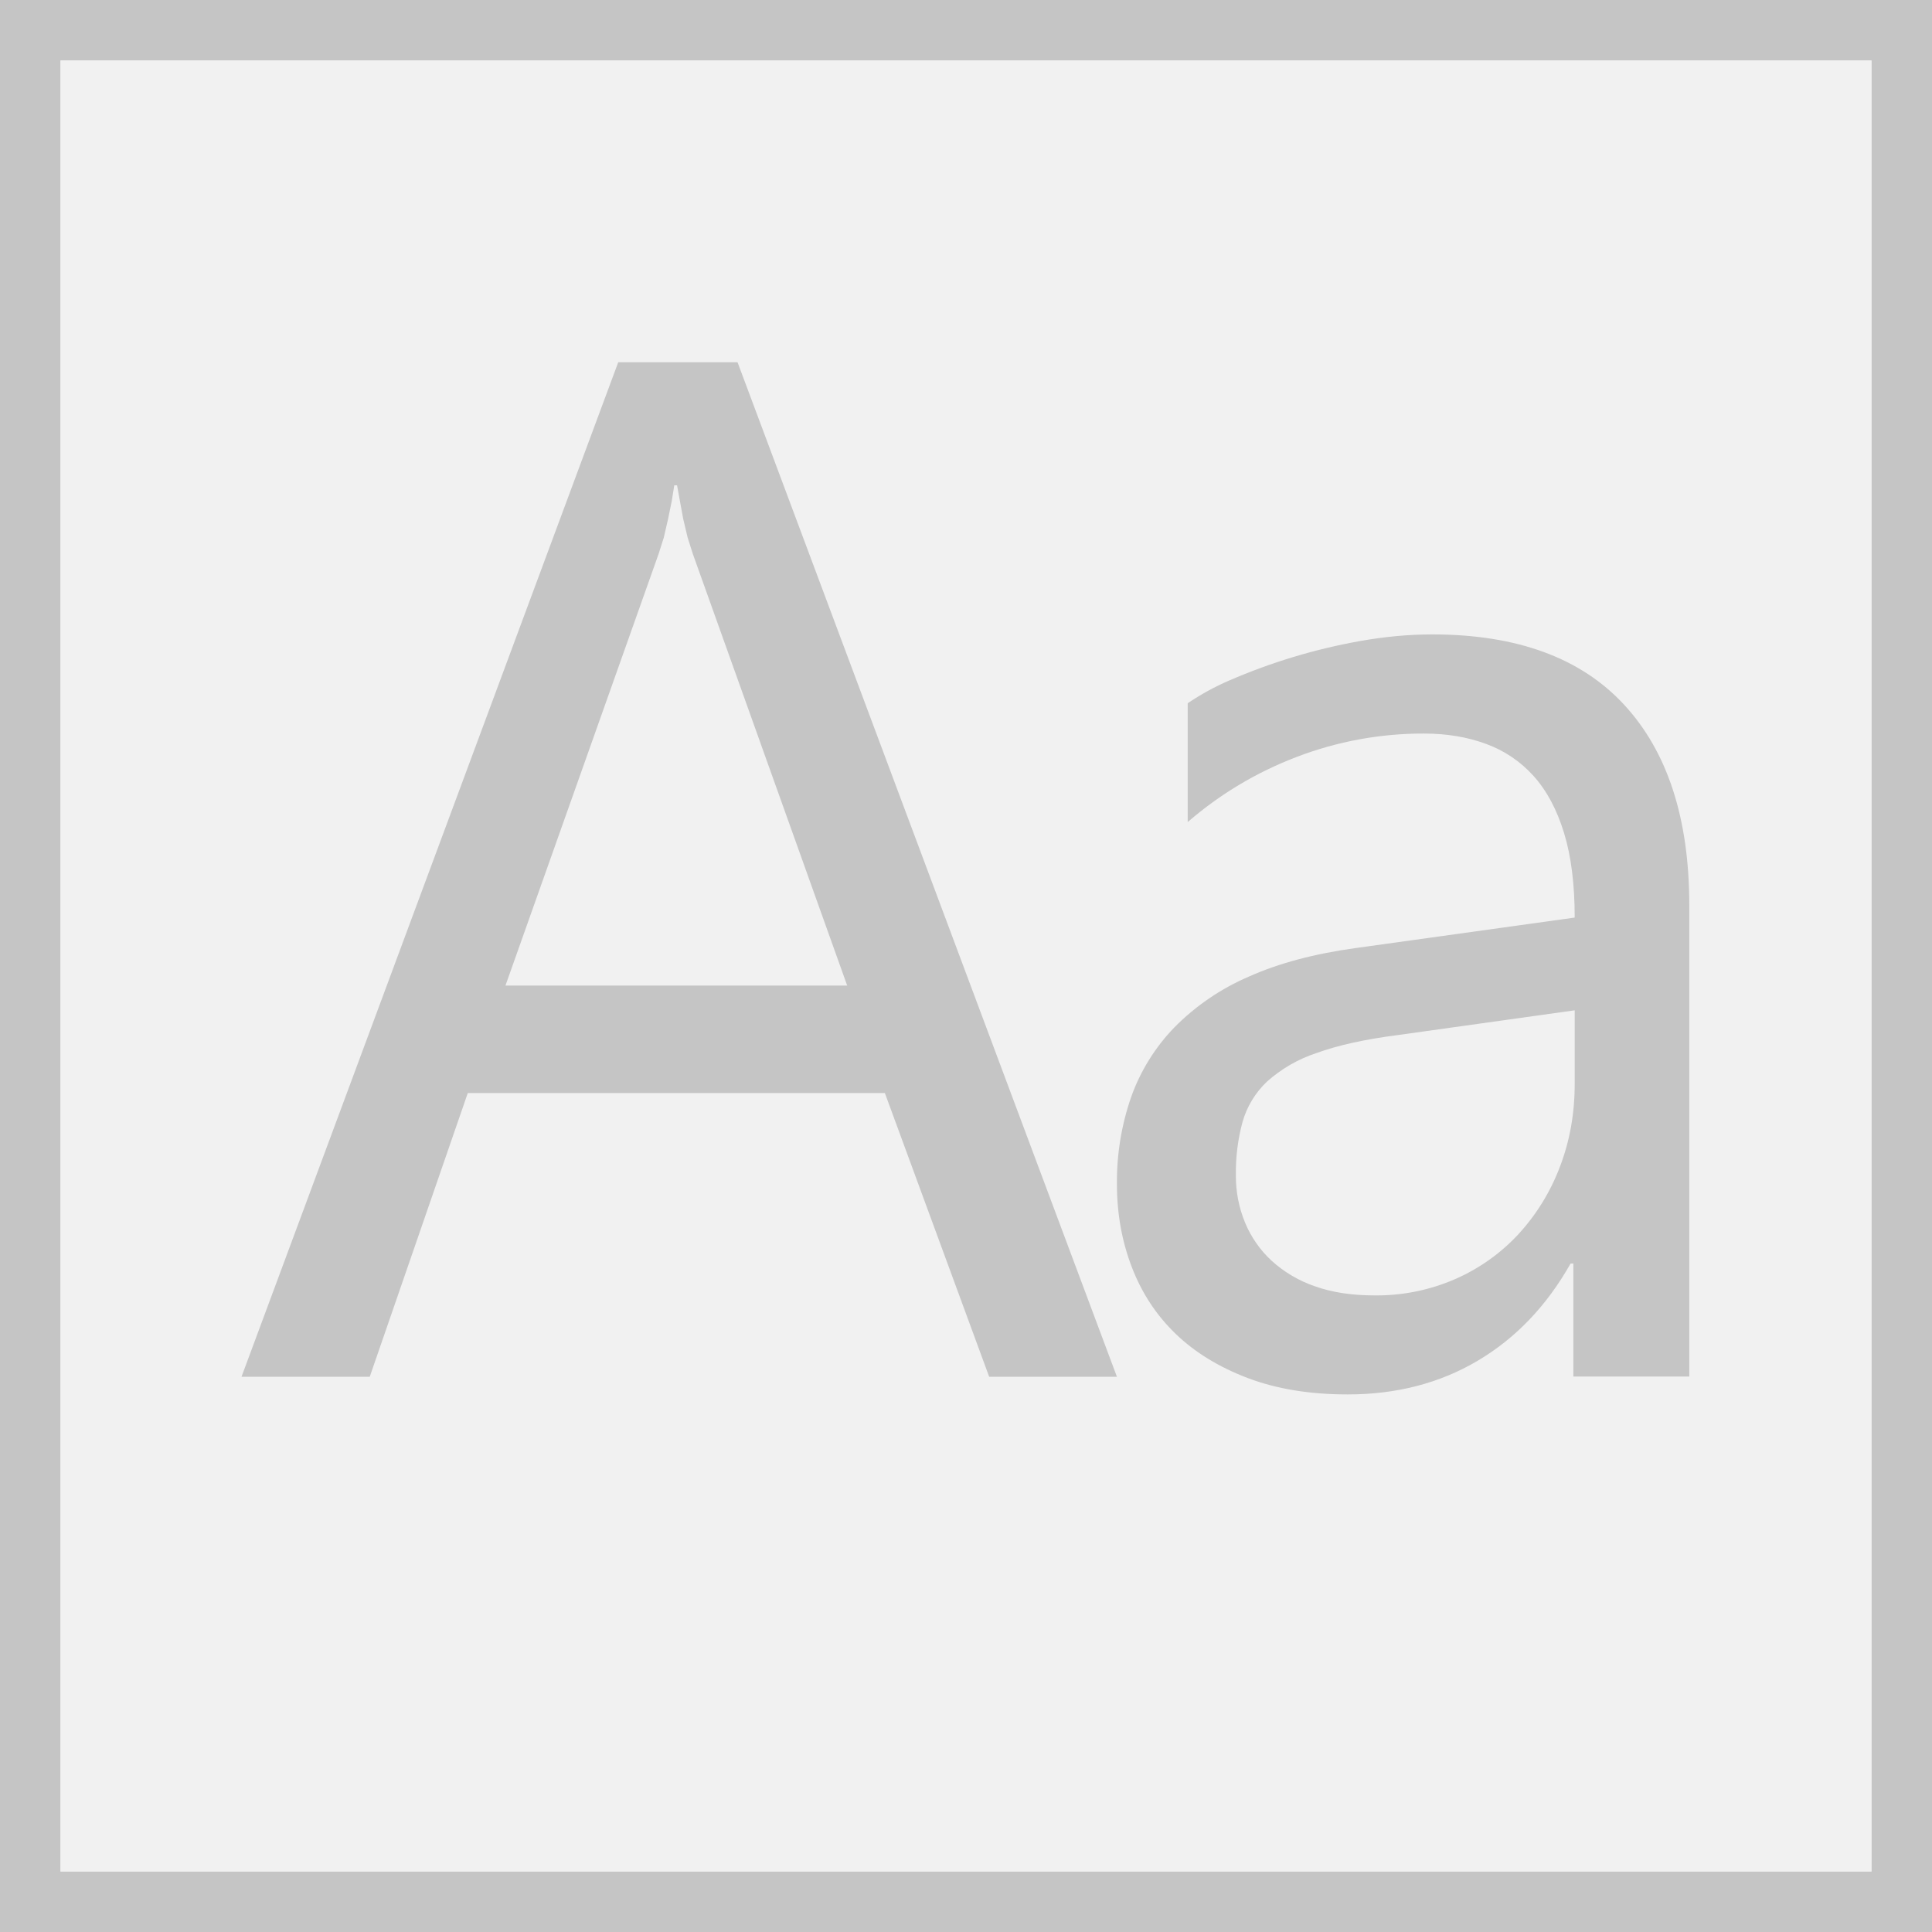
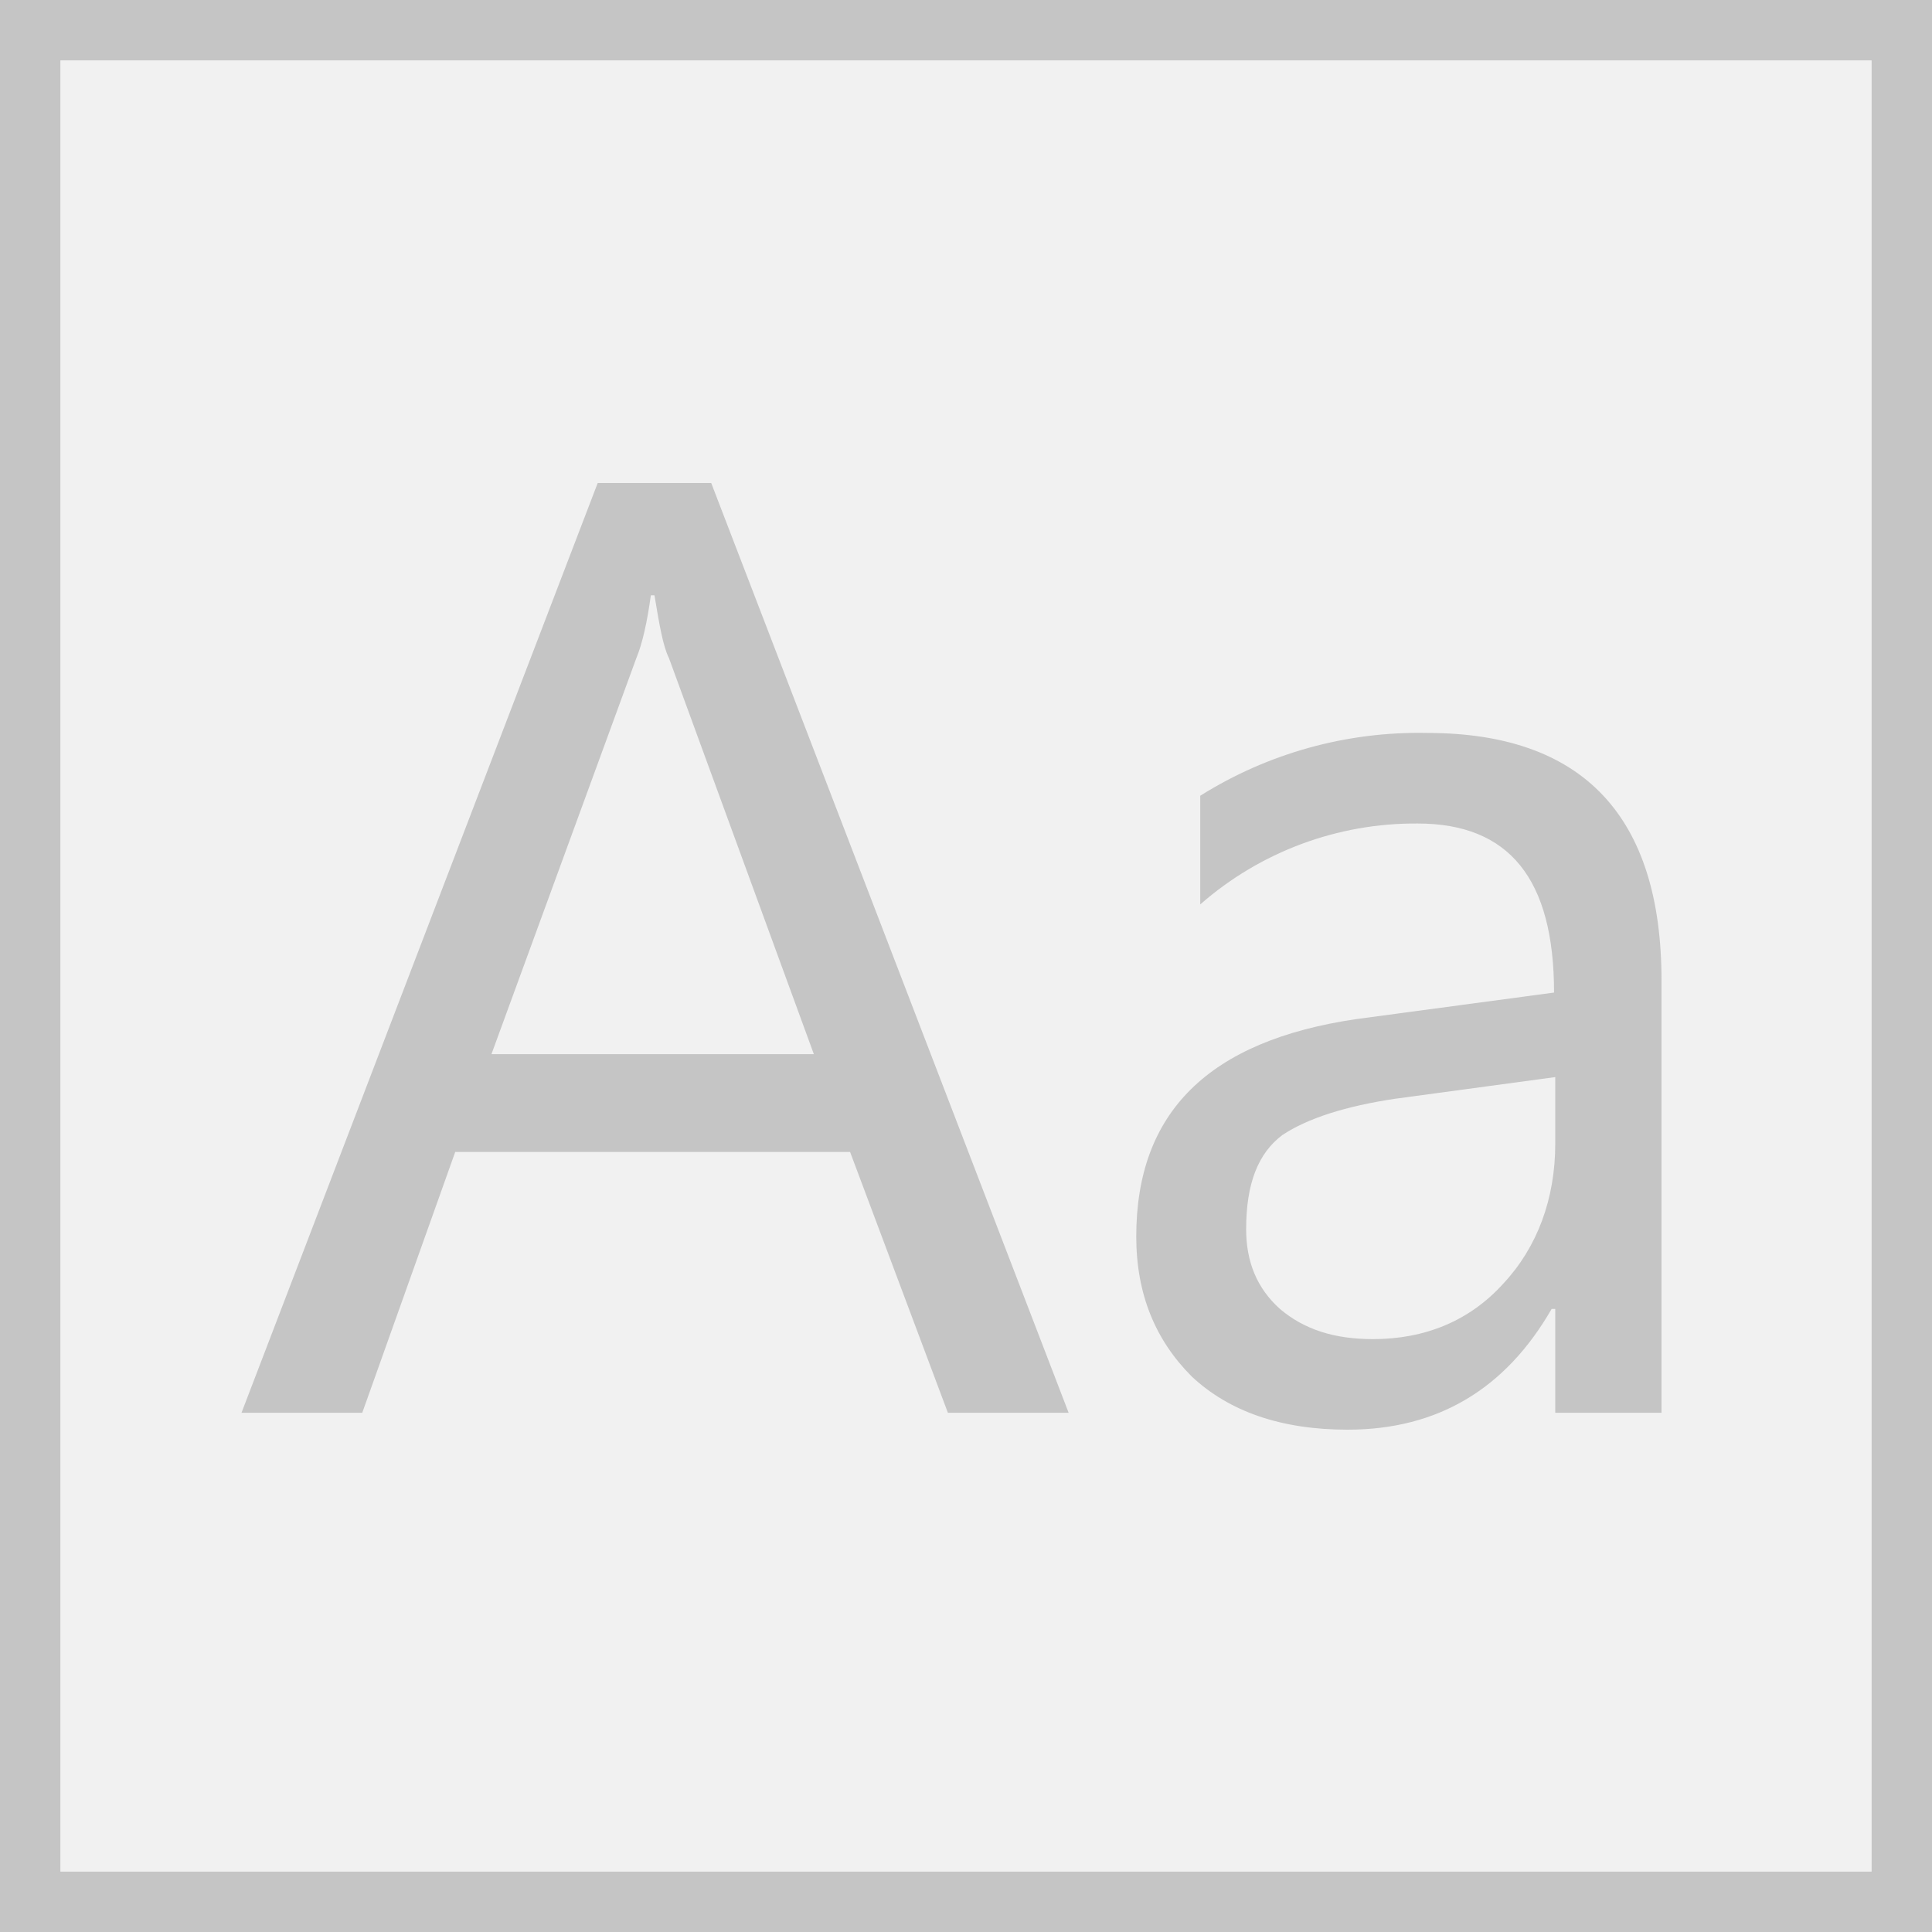
<svg xmlns="http://www.w3.org/2000/svg" width="16" height="16" fill="none" viewBox="0 0 16 16">
  <path fill="#fff" fill-opacity=".1" stroke="#C5C5C5" stroke-width=".5" d="M.25.25h15.5v15.5H.25z" />
-   <path fill="#C5C5C5" fill-rule="evenodd" d="M7.328 9.052l.864 2.35H9.25L6.108 3H5.12L2 11.402h1.062l.812-2.35h3.454zM5.695 4.453l.043.135 1.278 3.574h-2.83l1.268-3.574.043-.135.036-.156.031-.152.02-.126h.023l.023.126.028.152.037.156zm7.335 6.011v.936h.96V7.498c0-.719-.18-1.272-.539-1.661-.359-.389-.889-.583-1.588-.583-.199 0-.401.019-.606.056a4.875 4.875 0 0 0-1.078.326 2.081 2.081 0 0 0-.343.188v.984c.266-.23.566-.411.904-.54a2.927 2.927 0 0 1 1.052-.193c.188 0 .358.028.513.085a.98.98 0 0 1 .396.267c.109.121.193.279.252.472.059.193.088.427.088.7l-1.811.252c-.344.047-.64.126-.888.237a1.947 1.947 0 0 0-.615.419 1.6 1.6 0 0 0-.36.58 2.134 2.134 0 0 0-.117.721c0 .246.042.475.124.688.082.213.203.397.363.551.16.154.36.276.598.366.238.09.513.135.826.135.402 0 .76-.092 1.075-.278.315-.186.572-.454.771-.806h.023zm-2.128-1.743c.176-.064.401-.114.674-.149l1.465-.205v.609c0 .246-.041.475-.123.688a1.727 1.727 0 0 1-.343.557 1.573 1.573 0 0 1-.524.372 1.63 1.63 0 0 1-.668.135c-.187 0-.353-.025-.495-.076a1.03 1.03 0 0 1-.357-.211.896.896 0 0 1-.22-.316 1.005 1.005 0 0 1-.076-.393 1.6 1.6 0 0 1 .055-.44.739.739 0 0 1 .202-.334 1.16 1.16 0 0 1 .41-.237z" clip-rule="evenodd" />
+   <path fill="#C5C5C5" d="M11.82 6.07c1.29 0 1.94.69 1.94 2.05v3.58h-.88v-.86h-.03c-.38.66-.94 1-1.69 1-.55 0-.98-.15-1.29-.44-.3-.3-.46-.68-.46-1.16 0-1.03.6-1.62 1.82-1.8l1.64-.22c0-.94-.37-1.4-1.13-1.4a2.7 2.7 0 0 0-1.8.67v-.9a3.4 3.4 0 0 1 1.88-.52ZM8.85 11.7h-1l-.81-2.16H3.77L3 11.7H2L4.95 4h.94l2.96 7.7Zm2.7-2.6c-.4.06-.72.16-.93.3-.2.15-.3.4-.3.78 0 .27.09.49.28.66.2.17.45.25.77.25.43 0 .8-.15 1.08-.46.28-.3.43-.7.43-1.16v-.55l-1.33.18ZM5.39 4.93c-.03.22-.07.4-.12.52l-1.2 3.28h2.67l-1.2-3.28c-.05-.1-.08-.28-.12-.52h-.03Z" />
</svg>
